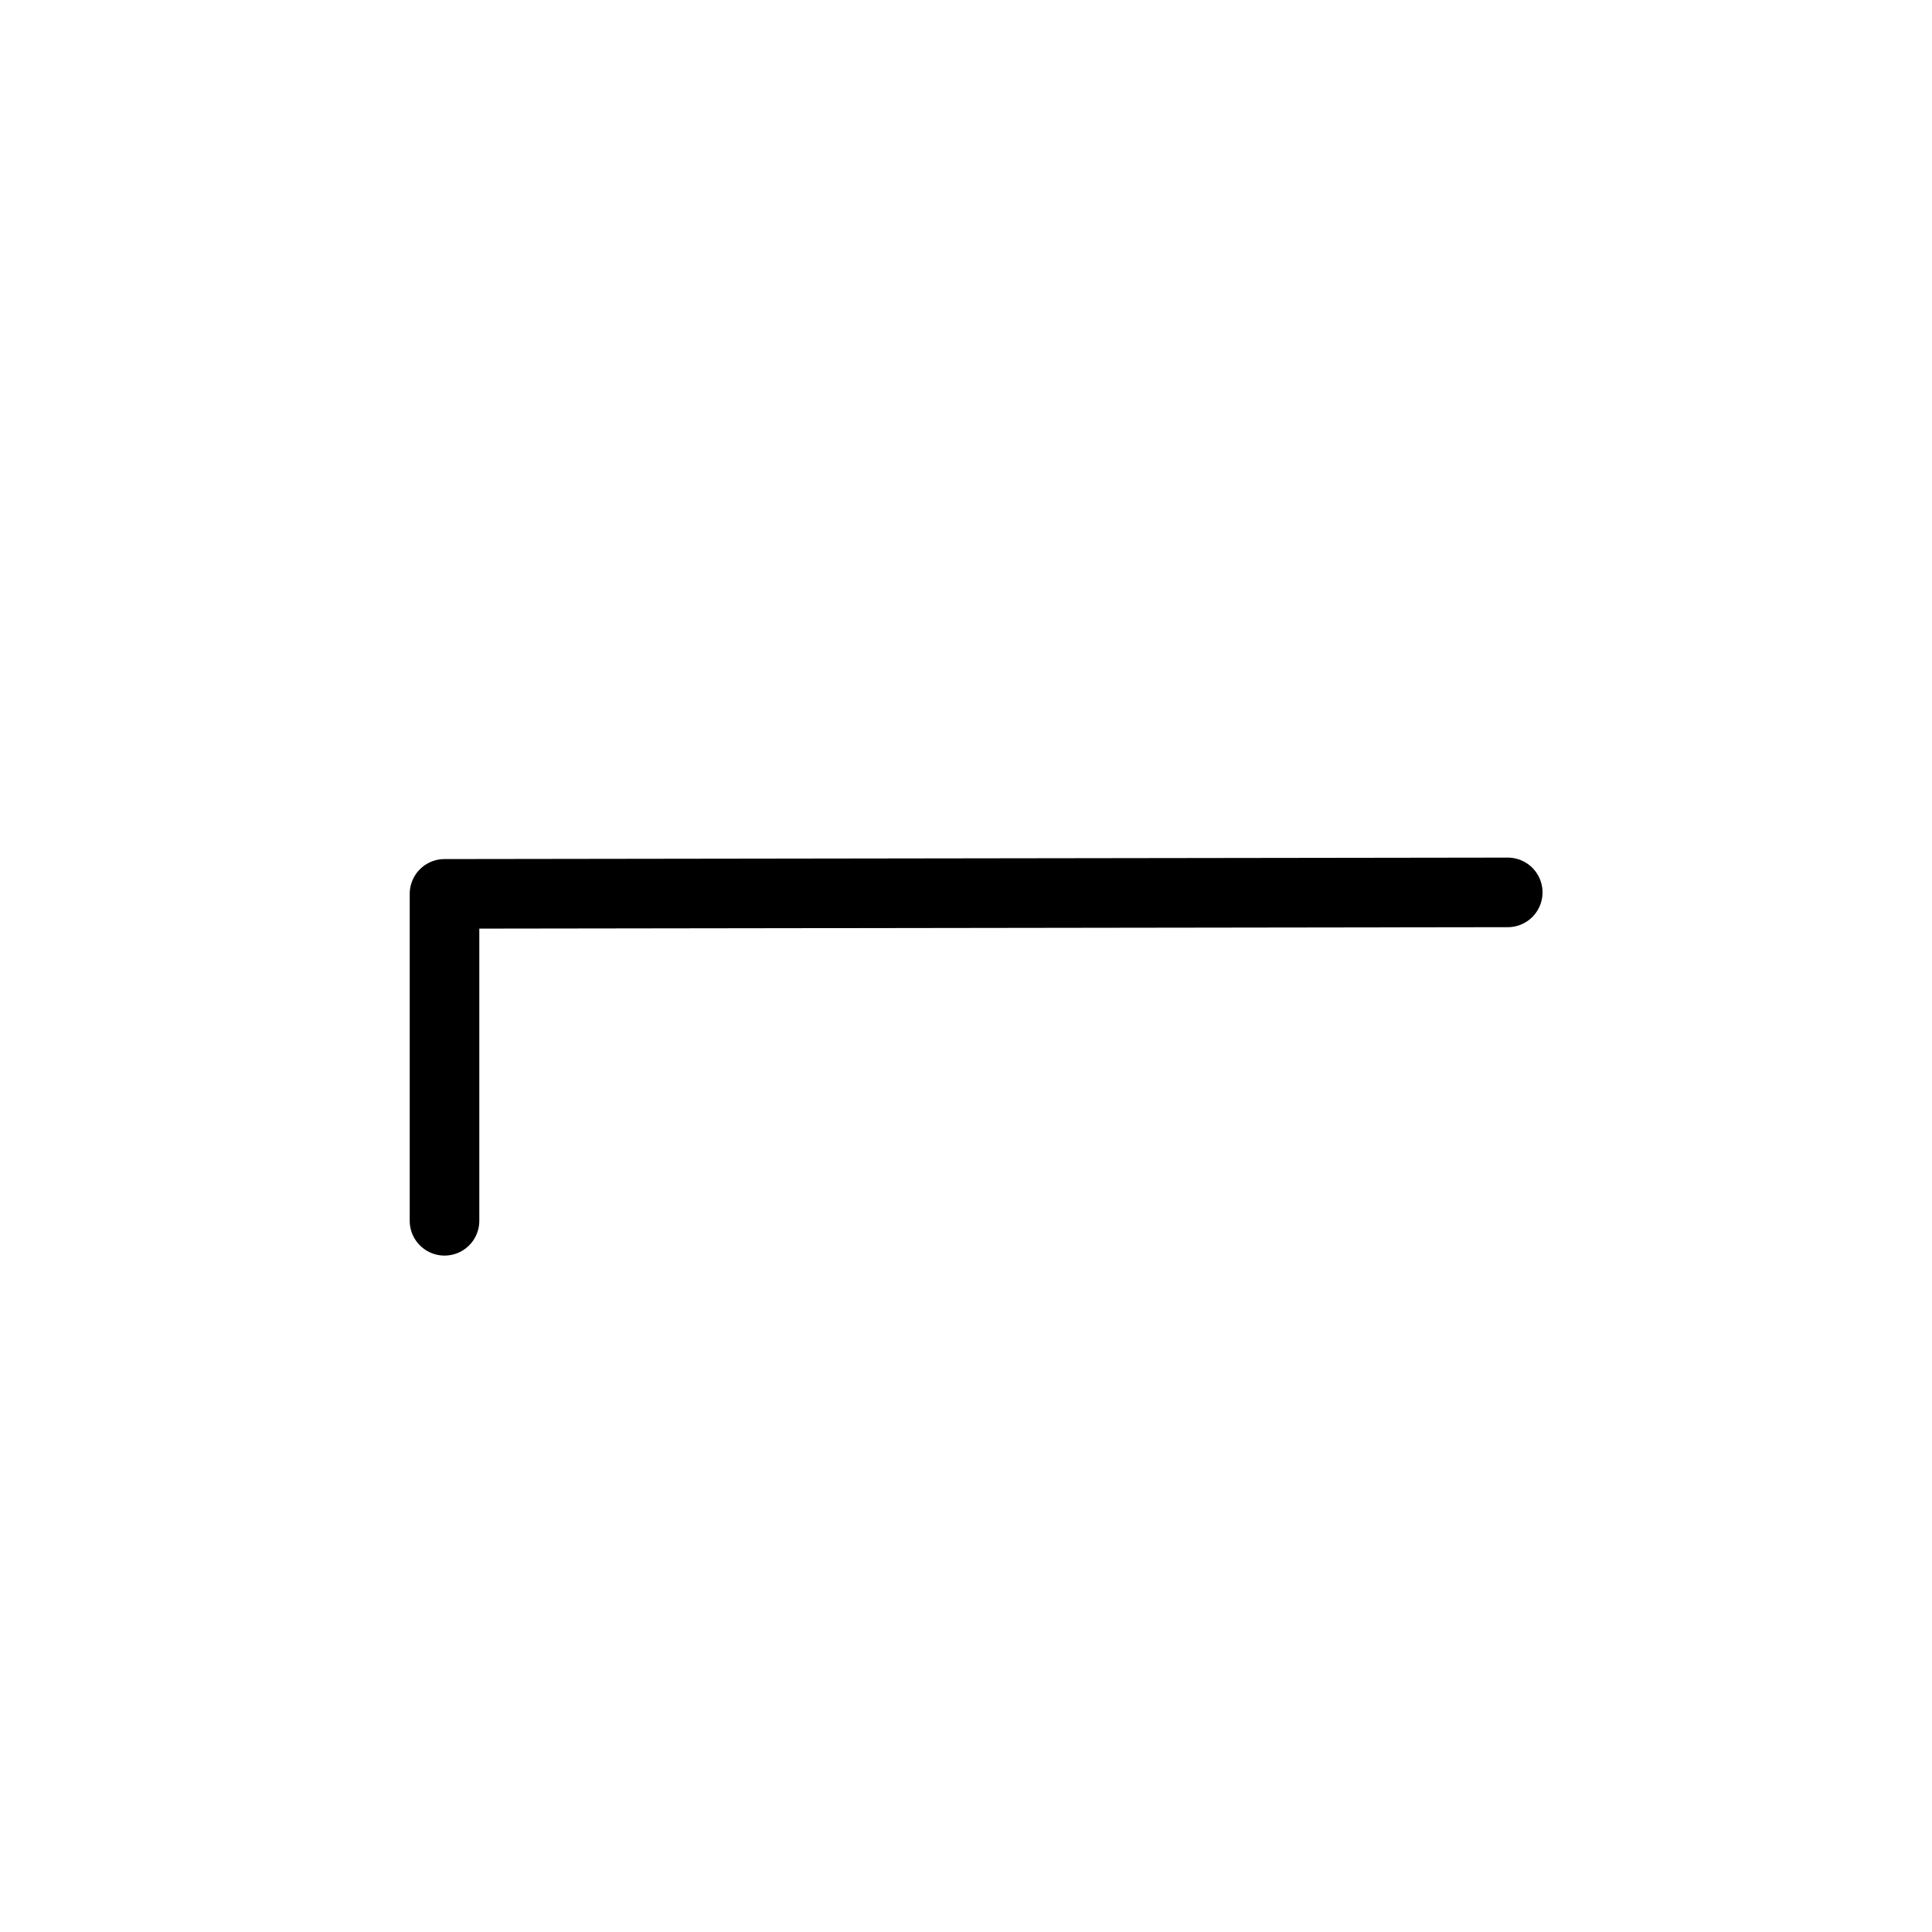
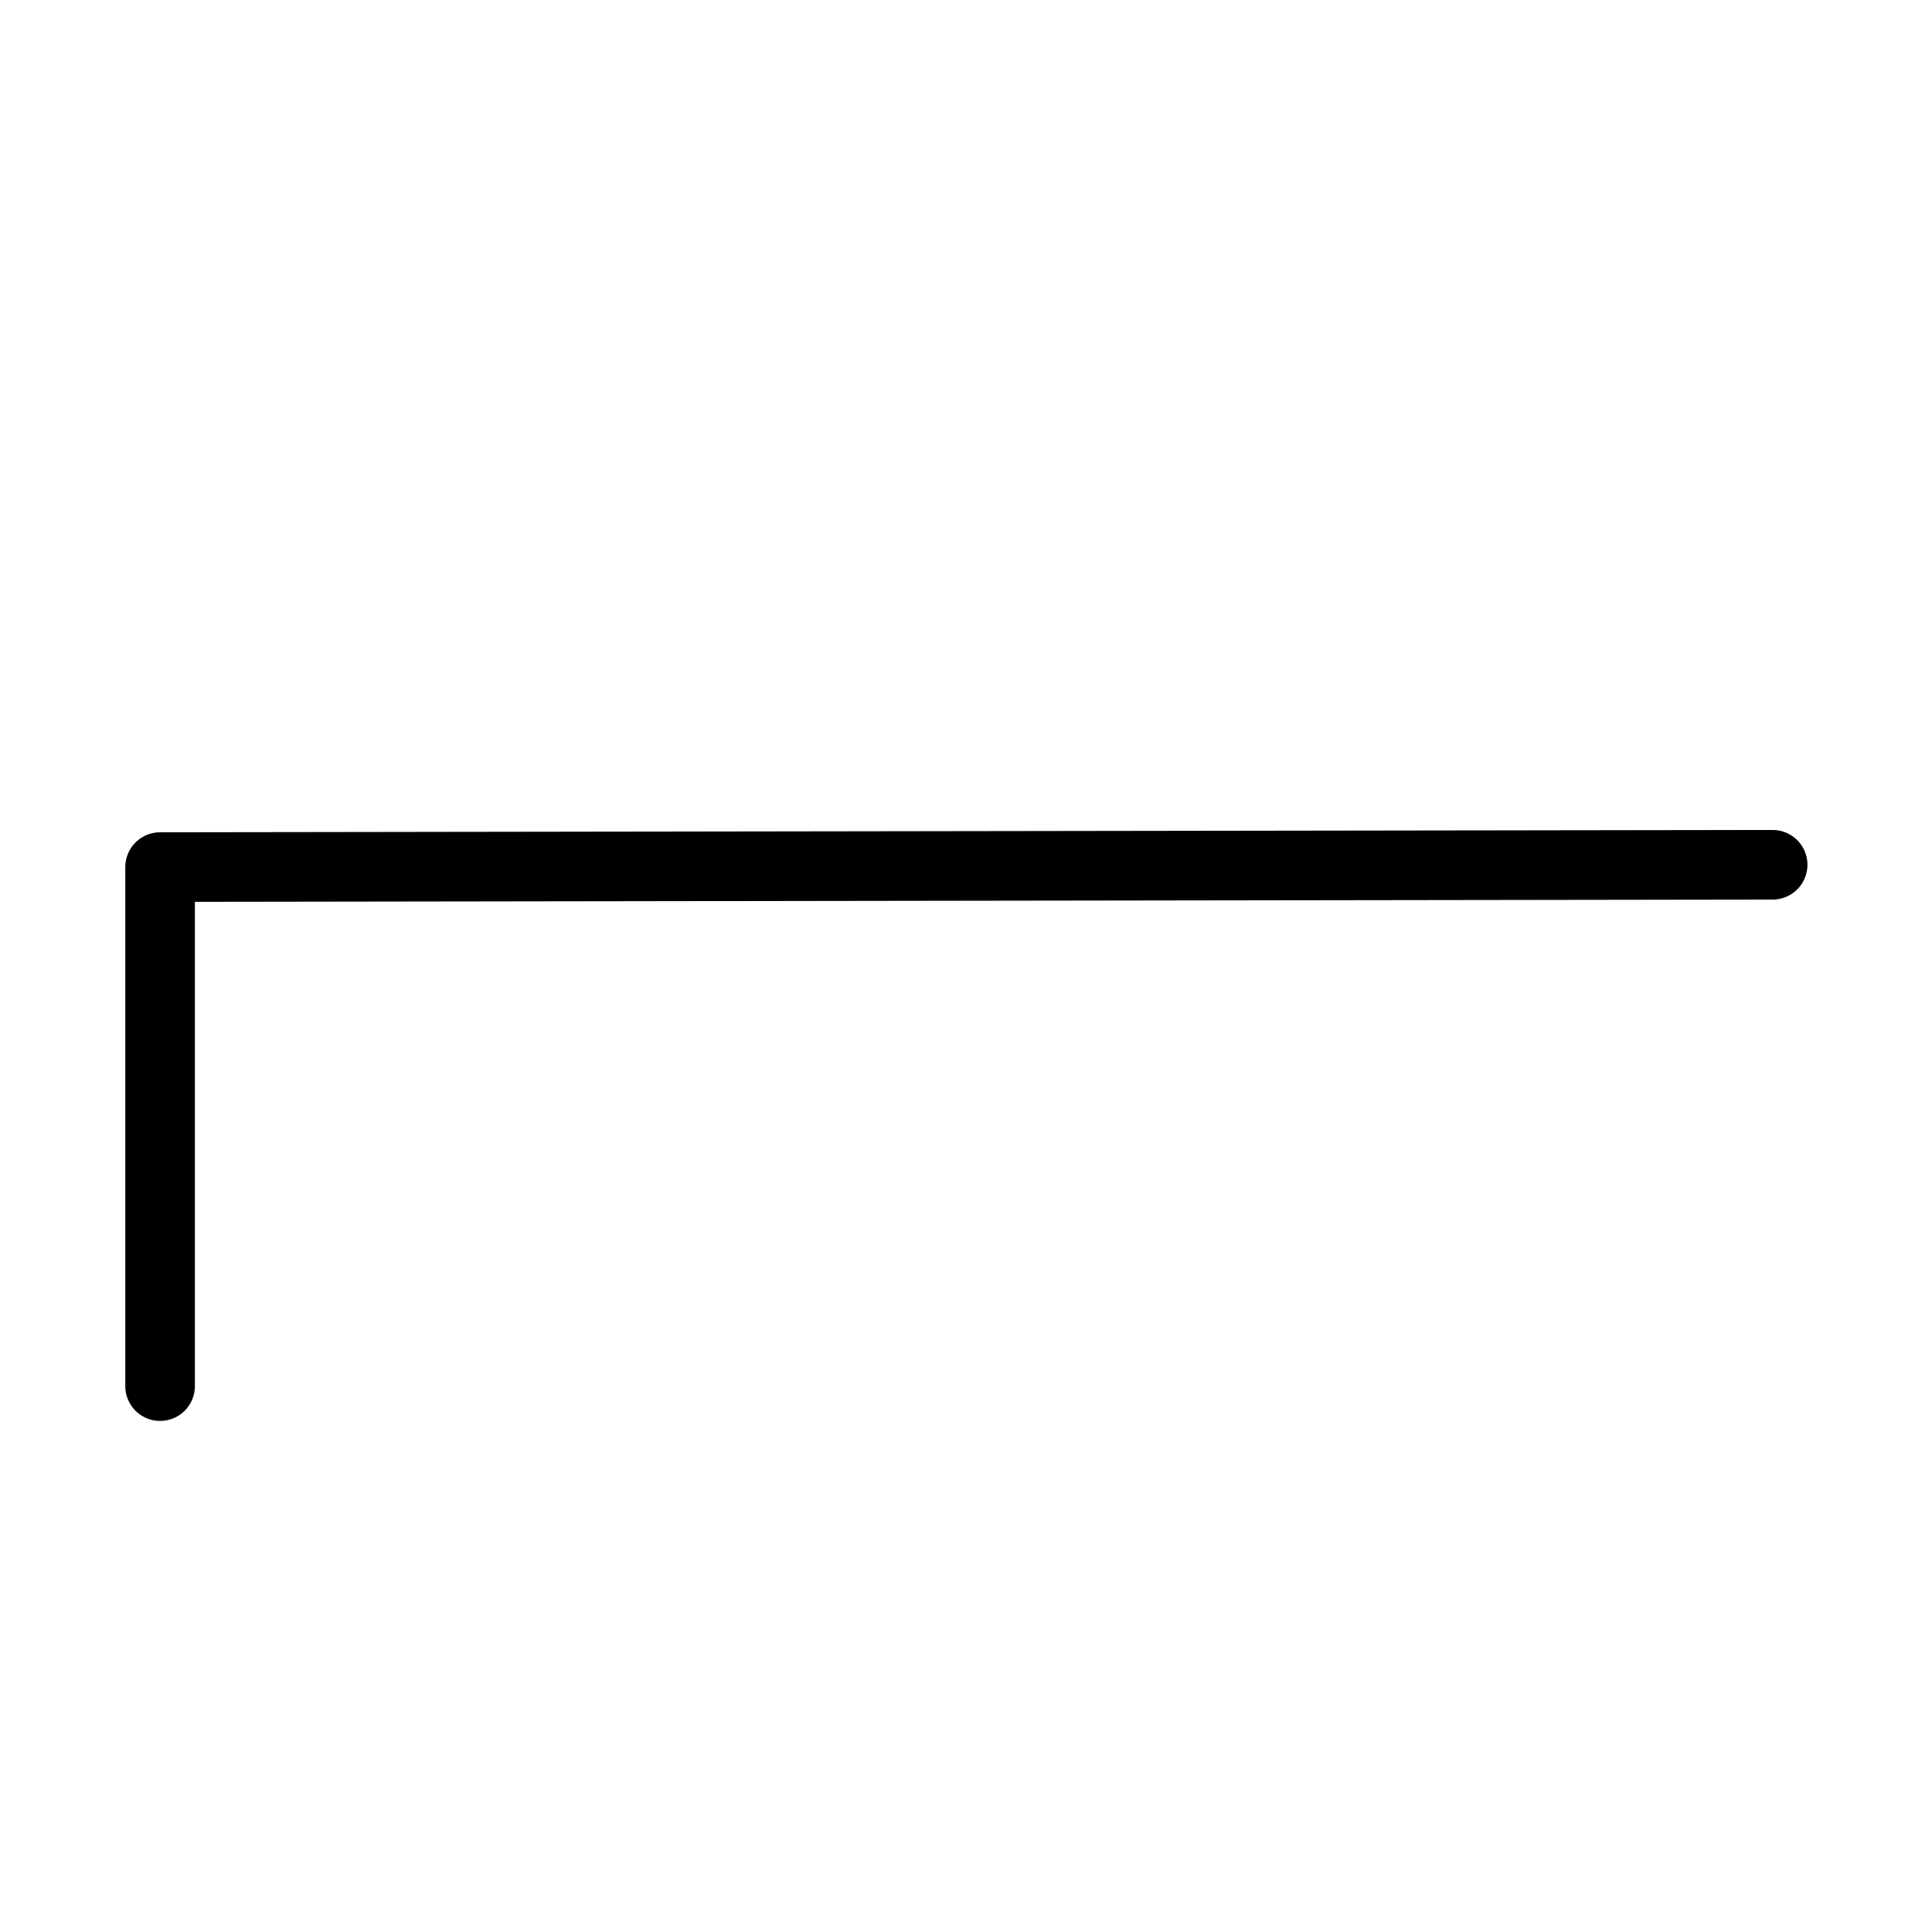
<svg xmlns="http://www.w3.org/2000/svg" width="50mm" height="50mm" viewBox="0 0 50 50" version="1.1" id="svg5">
  <defs id="defs2" />
  <g id="layer1">
-     <path style="fill:none;stroke:#000000;stroke-width:1.801;stroke-linecap:round;stroke-linejoin:round;stroke-dasharray:none;paint-order:fill markers stroke;stop-color:#000000" d="m 11.504,31.594 v -8.461 l 27.516,-0.038" id="path7041" />
+     <path style="fill:none;stroke:#000000;stroke-width:1.801;stroke-linecap:round;stroke-linejoin:round;stroke-dasharray:none;paint-order:fill markers stroke;stop-color:#000000" d="M 4.143,35.873 V 22.44 L 45.876,22.38" id="path7041" />
  </g>
</svg>
